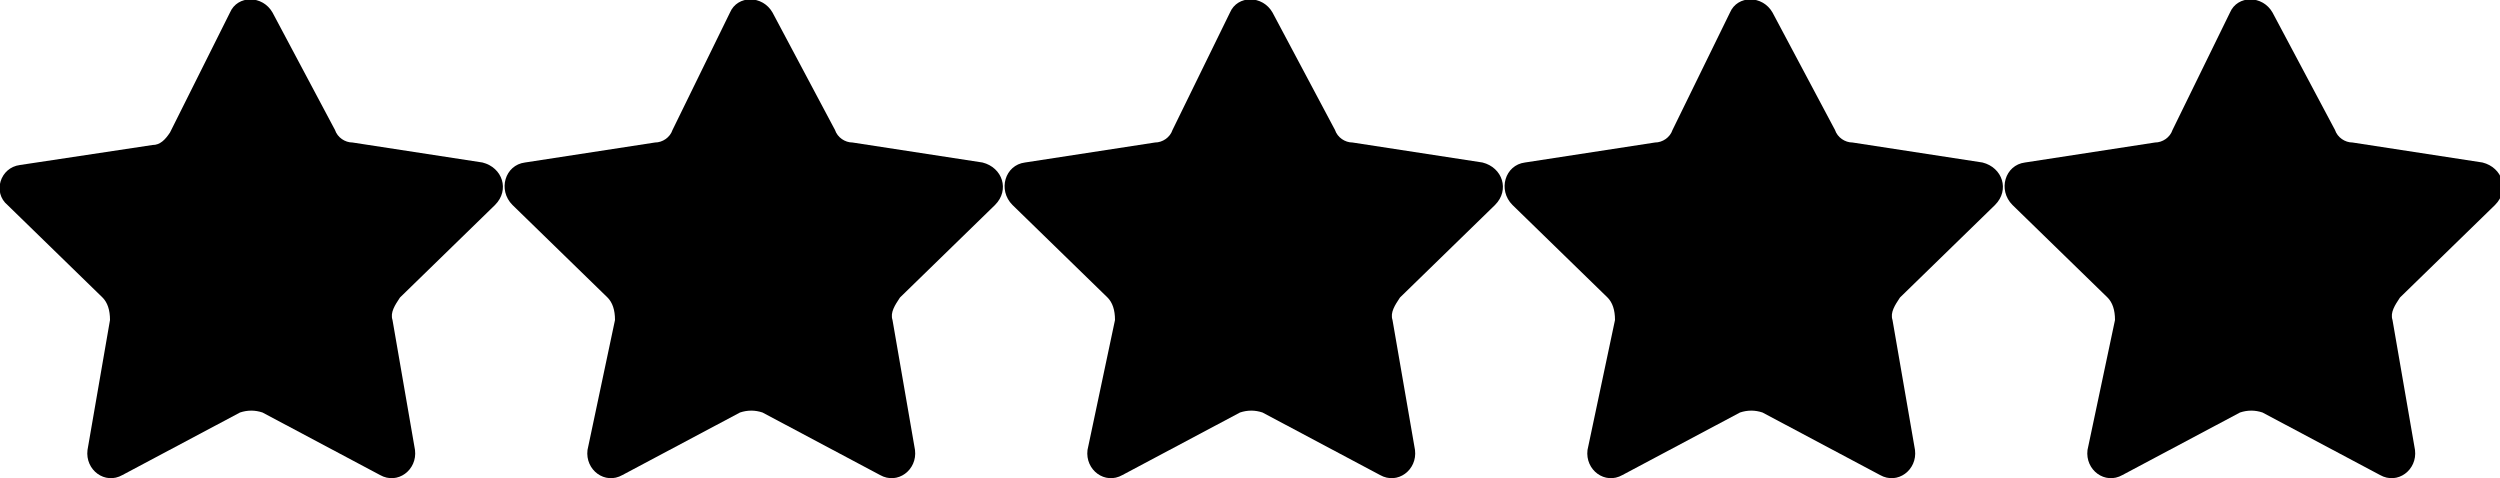
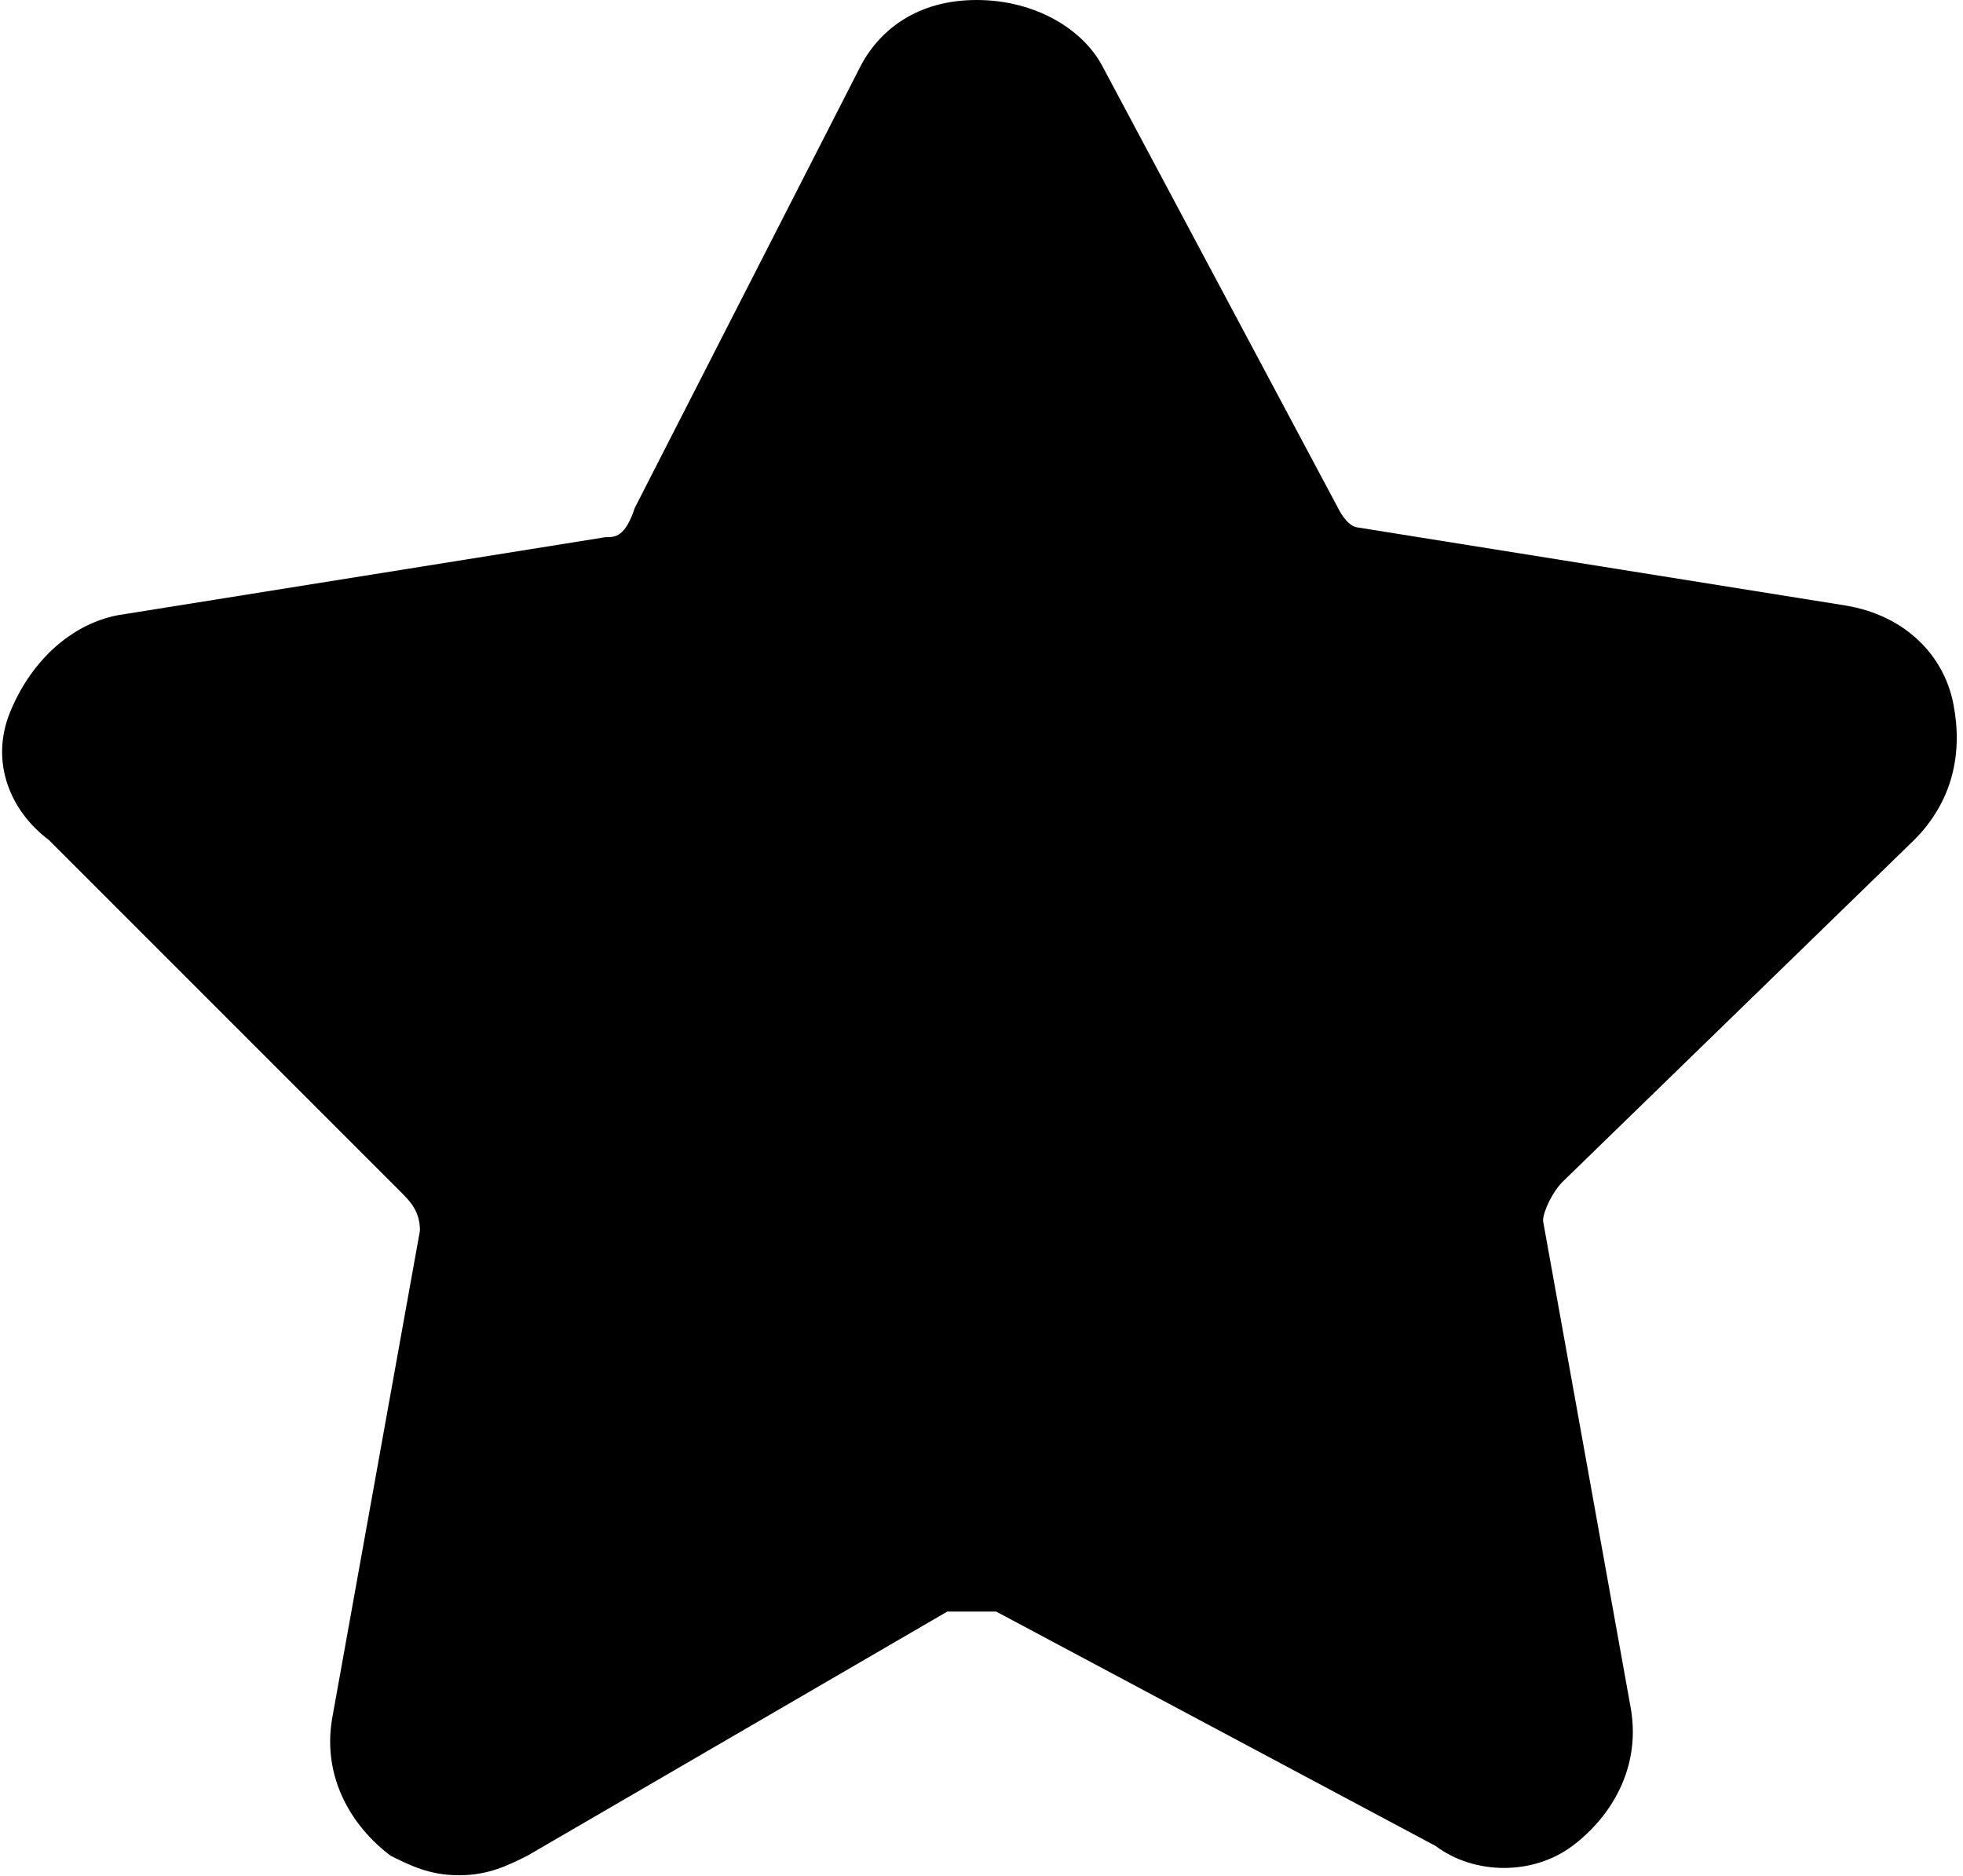
- <svg xmlns="http://www.w3.org/2000/svg" version="1.1" id="Layer_1" viewBox="0 0 100 19.1" style="enable-background:new 0 0 100 19.1;" xml:space="preserve">
-   <style type="text/css">
- </style>
-   <g>
-     <path d="M10.9,0.5c-0.4-0.7-1.4-0.7-1.7,0L6.8,5.3C6.6,5.6,6.4,5.8,6.1,5.8L0.8,6.6C0,6.7-0.3,7.7,0.3,8.2l3.8,3.7   c0.2,0.2,0.3,0.5,0.3,0.9L3.5,18c-0.1,0.8,0.7,1.4,1.4,1l4.7-2.5c0.3-0.1,0.6-0.1,0.9,0l4.7,2.5c0.7,0.4,1.5-0.2,1.4-1l-0.9-5.2   c-0.1-0.3,0.1-0.6,0.3-0.9l3.8-3.7c0.6-0.6,0.3-1.5-0.5-1.7l-5.2-0.8c-0.3,0-0.6-0.2-0.7-0.5L10.9,0.5z" />
-     <path d="M30.9,0.5c-0.4-0.7-1.4-0.7-1.7,0l-2.3,4.7c-0.1,0.3-0.4,0.5-0.7,0.5l-5.2,0.8c-0.8,0.1-1.1,1.1-0.5,1.7   l3.8,3.7c0.2,0.2,0.3,0.5,0.3,0.9L23.5,18c-0.1,0.8,0.7,1.4,1.4,1l4.7-2.5c0.3-0.1,0.6-0.1,0.9,0l4.7,2.5c0.7,0.4,1.5-0.2,1.4-1   l-0.9-5.2c-0.1-0.3,0.1-0.6,0.3-0.9l3.8-3.7c0.6-0.6,0.3-1.5-0.5-1.7l-5.2-0.8c-0.3,0-0.6-0.2-0.7-0.5L30.9,0.5z" />
-     <path d="M50.9,0.5c-0.4-0.7-1.4-0.7-1.7,0l-2.3,4.7c-0.1,0.3-0.4,0.5-0.7,0.5l-5.2,0.8c-0.8,0.1-1.1,1.1-0.5,1.7   l3.8,3.7c0.2,0.2,0.3,0.5,0.3,0.9L43.5,18c-0.1,0.8,0.7,1.4,1.4,1l4.7-2.5c0.3-0.1,0.6-0.1,0.9,0l4.7,2.5c0.7,0.4,1.5-0.2,1.4-1   l-0.9-5.2c-0.1-0.3,0.1-0.6,0.3-0.9l3.8-3.7c0.6-0.6,0.3-1.5-0.5-1.7l-5.2-0.8c-0.3,0-0.6-0.2-0.7-0.5L50.9,0.5z" />
-     <path d="M70.9,0.5c-0.4-0.7-1.4-0.7-1.7,0l-2.3,4.7c-0.1,0.3-0.4,0.5-0.7,0.5l-5.2,0.8c-0.8,0.1-1.1,1.1-0.5,1.7   l3.8,3.7c0.2,0.2,0.3,0.5,0.3,0.9L63.5,18c-0.1,0.8,0.7,1.4,1.4,1l4.7-2.5c0.3-0.1,0.6-0.1,0.9,0l4.7,2.5c0.7,0.4,1.5-0.2,1.4-1   l-0.9-5.2c-0.1-0.3,0.1-0.6,0.3-0.9l3.8-3.7c0.6-0.6,0.3-1.5-0.5-1.7l-5.2-0.8c-0.3,0-0.6-0.2-0.7-0.5L70.9,0.5z" />
-     <path d="M90.9,0.5c-0.4-0.7-1.4-0.7-1.7,0l-2.3,4.7c-0.1,0.3-0.4,0.5-0.7,0.5l-5.2,0.8c-0.8,0.1-1.1,1.1-0.5,1.7   l3.8,3.7c0.2,0.2,0.3,0.5,0.3,0.9L83.5,18c-0.1,0.8,0.7,1.4,1.4,1l4.7-2.5c0.3-0.1,0.6-0.1,0.9,0l4.7,2.5c0.7,0.4,1.5-0.2,1.4-1   l-0.9-5.2c-0.1-0.3,0.1-0.6,0.3-0.9l3.8-3.7c0.6-0.6,0.3-1.5-0.5-1.7l-5.2-0.8c-0.3,0-0.6-0.2-0.7-0.5L90.9,0.5z" />
-   </g>
+ <svg xmlns="http://www.w3.org/2000/svg" version="1.1" id="Layer_1" viewBox="0 0 20.1 19.2" style="enable-background:new 0 0 20.1 19.2;" xml:space="preserve">
+   <path id="star" d="M4.7,19.2c-0.3,0-0.5-0.1-0.7-0.2c-0.4-0.3-0.7-0.8-0.6-1.4l0.9-5c0-0.2-0.1-0.3-0.2-0.4L0.5,8.6  C0.1,8.3-0.1,7.8,0.1,7.3s0.6-0.9,1.1-1l5-0.8c0.1,0,0.2,0,0.3-0.3l2.3-4.5C9,0.3,9.4,0,10,0s1.1,0.3,1.3,0.7l0,0l2.4,4.5  c0.1,0.2,0.2,0.2,0.2,0.2l5,0.8c0.6,0.1,1,0.5,1.1,1s0,1-0.4,1.4L16,12.1c-0.1,0.1-0.2,0.3-0.2,0.4l0.9,5c0.1,0.6-0.2,1.1-0.6,1.4  s-1,0.3-1.4,0l-4.5-2.4c-0.1,0-0.3,0-0.5,0L5.4,19C5.2,19.1,5,19.2,4.7,19.2z" />
</svg>
